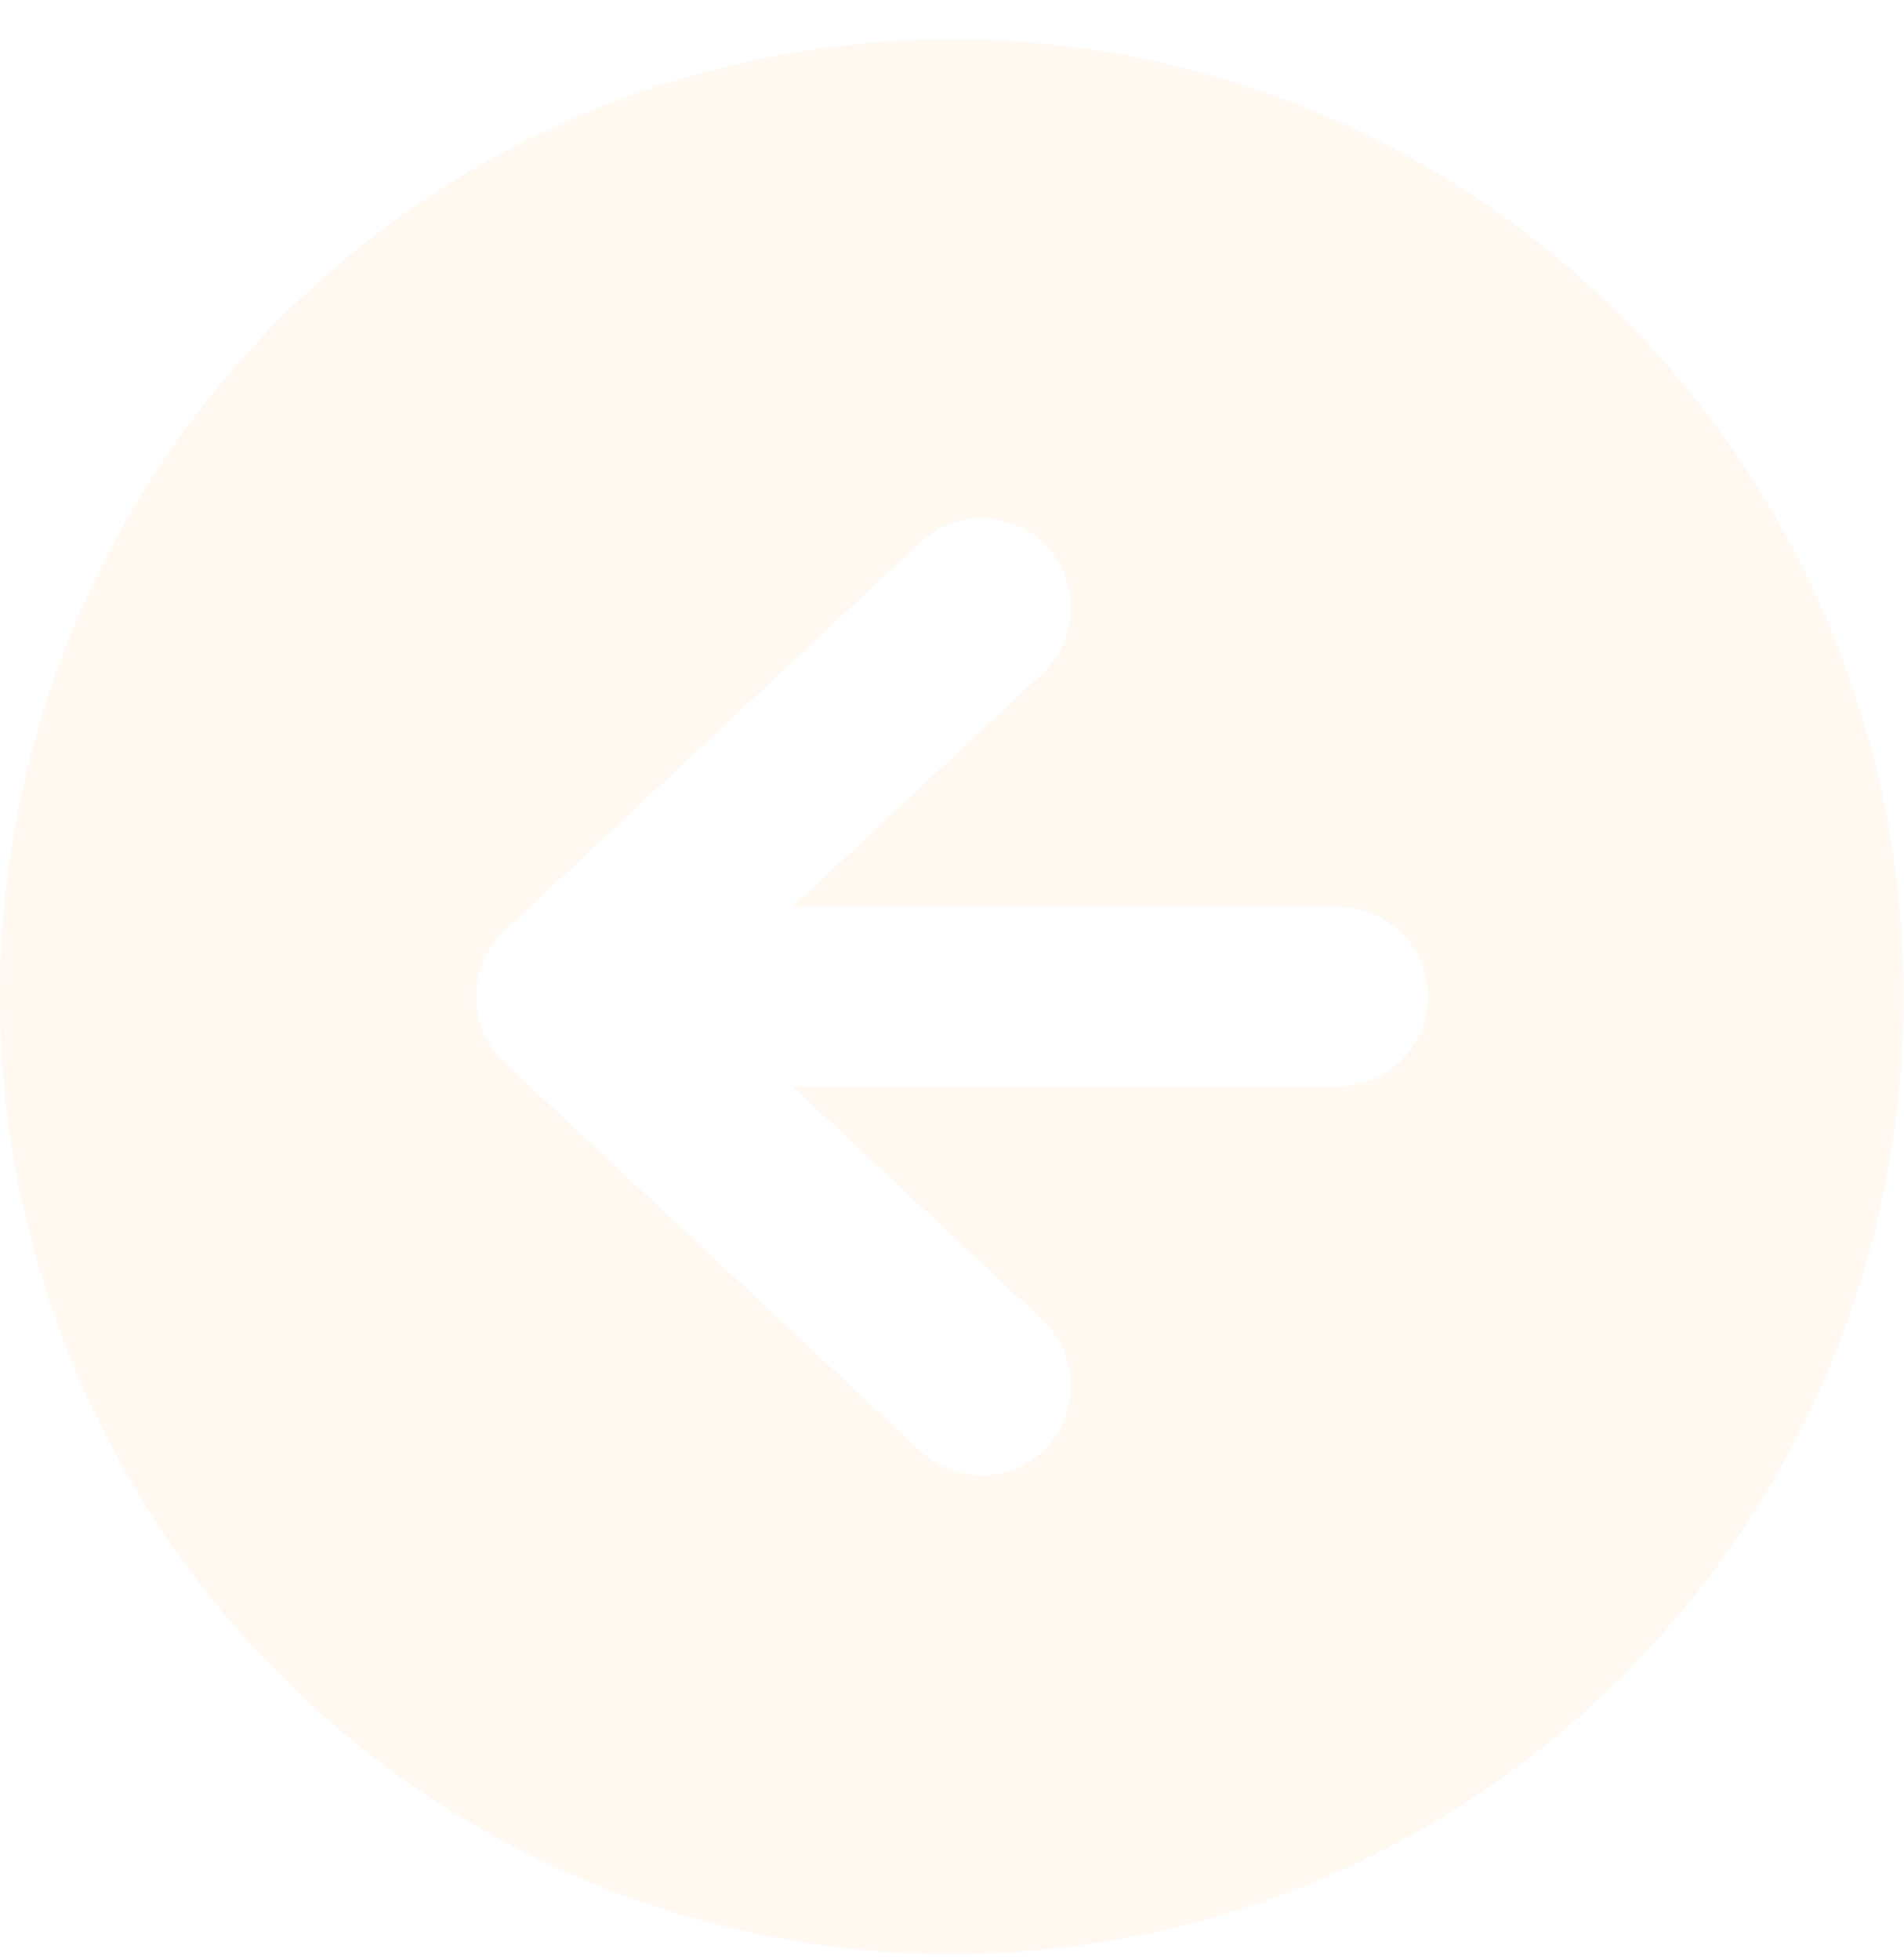
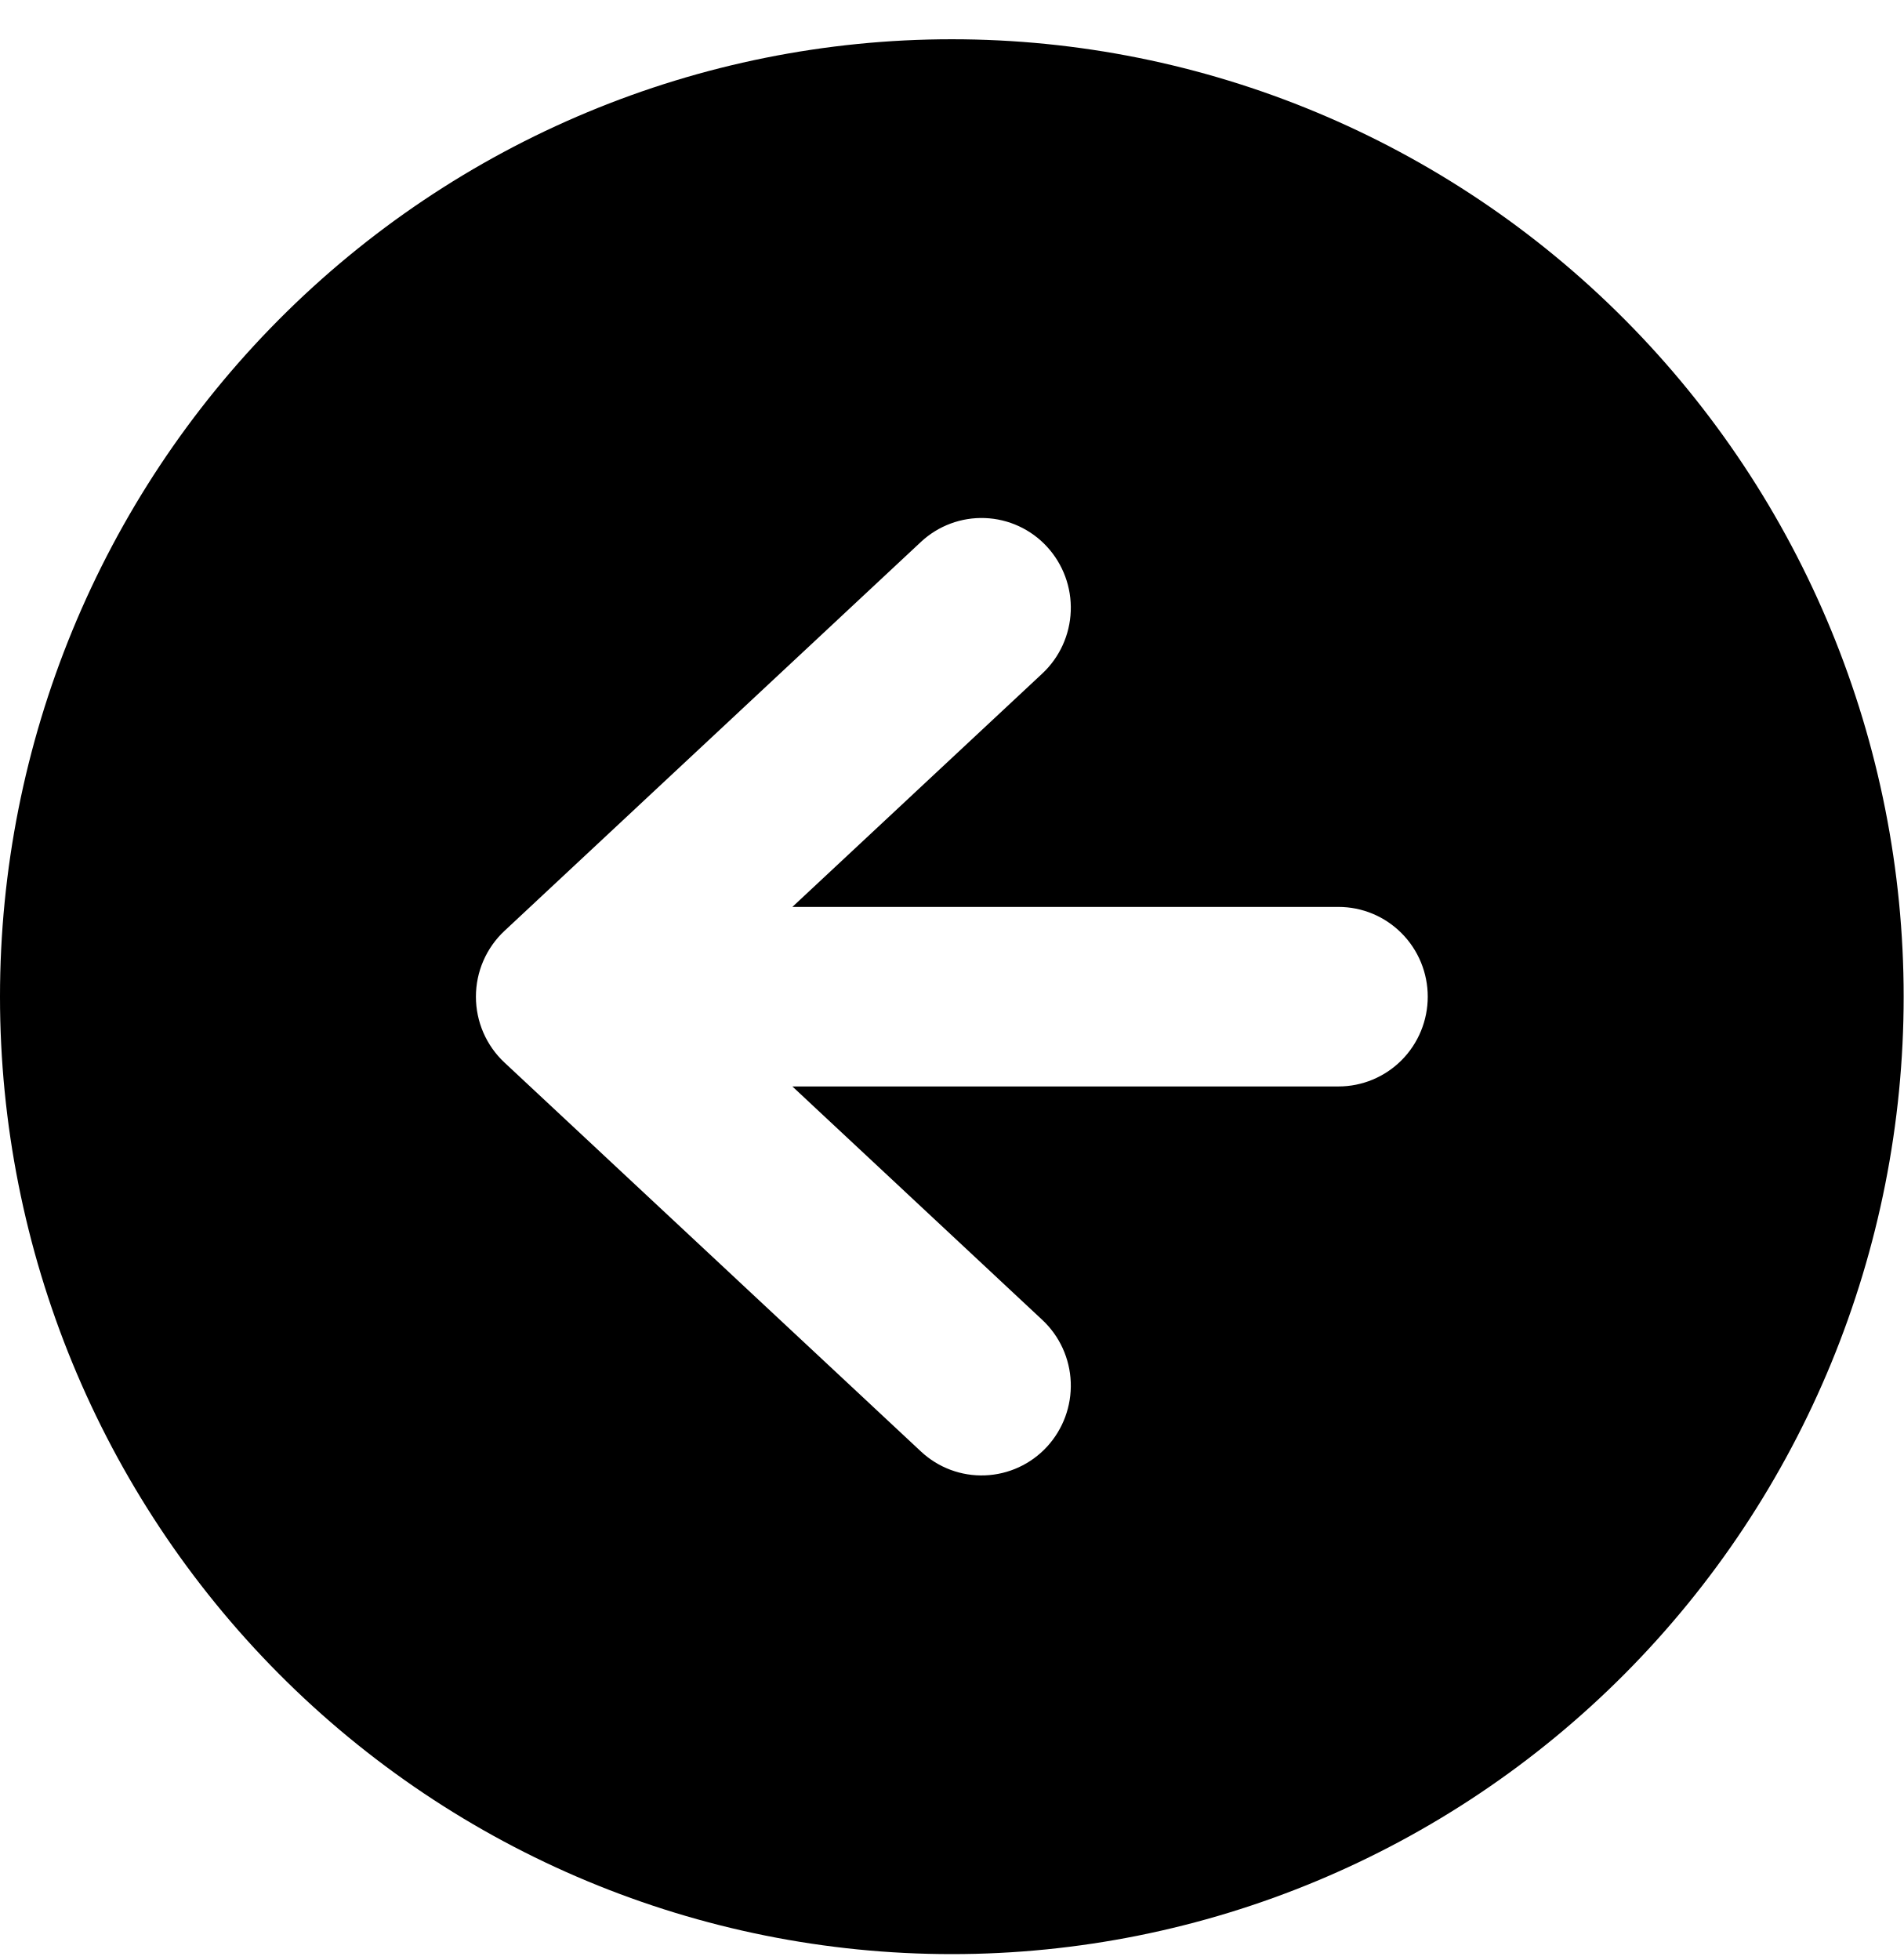
<svg xmlns="http://www.w3.org/2000/svg" width="34" height="35" viewBox="0 0 34 35" fill="none">
-   <path fill-rule="evenodd" clip-rule="evenodd" d="M17 34.895C21.509 34.895 25.833 33.094 29.021 29.888C32.209 26.681 34 22.333 34 17.798C34 13.264 32.209 8.915 29.021 5.709C25.833 2.503 21.509 0.701 17 0.701C12.491 0.701 8.167 2.503 4.979 5.709C1.791 8.915 0 13.264 0 17.798C0 22.333 1.791 26.681 4.979 29.888C8.167 33.094 12.491 34.895 17 34.895ZM23.906 19.401C24.329 19.401 24.734 19.232 25.033 18.932C25.332 18.631 25.5 18.223 25.5 17.798C25.5 17.373 25.332 16.965 25.033 16.665C24.734 16.364 24.329 16.195 23.906 16.195H14.152L18.615 12.028C18.925 11.739 19.108 11.338 19.124 10.913C19.14 10.488 18.987 10.075 18.7 9.763C18.413 9.451 18.014 9.267 17.591 9.251C17.169 9.235 16.758 9.388 16.448 9.677L9.01 16.623C8.849 16.773 8.721 16.955 8.633 17.157C8.545 17.359 8.5 17.578 8.5 17.798C8.5 18.019 8.545 18.237 8.633 18.44C8.721 18.642 8.849 18.824 9.01 18.974L16.448 25.919C16.758 26.209 17.169 26.362 17.591 26.346C18.014 26.33 18.413 26.146 18.7 25.834C18.987 25.522 19.14 25.108 19.124 24.683C19.108 24.259 18.925 23.858 18.615 23.569L14.152 19.401H23.906Z" fill="#FFF9F2" />
+   <path fill-rule="evenodd" clip-rule="evenodd" d="M17 34.895C21.509 34.895 25.833 33.094 29.021 29.888C32.209 26.681 34 22.333 34 17.798C34 13.264 32.209 8.915 29.021 5.709C25.833 2.503 21.509 0.701 17 0.701C12.491 0.701 8.167 2.503 4.979 5.709C1.791 8.915 0 13.264 0 17.798C0 22.333 1.791 26.681 4.979 29.888C8.167 33.094 12.491 34.895 17 34.895ZM23.906 19.401C24.329 19.401 24.734 19.232 25.033 18.932C25.332 18.631 25.5 18.223 25.5 17.798C25.5 17.373 25.332 16.965 25.033 16.665C24.734 16.364 24.329 16.195 23.906 16.195H14.152L18.615 12.028C18.925 11.739 19.108 11.338 19.124 10.913C19.14 10.488 18.987 10.075 18.7 9.763C18.413 9.451 18.014 9.267 17.591 9.251C17.169 9.235 16.758 9.388 16.448 9.677L9.01 16.623C8.849 16.773 8.721 16.955 8.633 17.157C8.545 17.359 8.5 17.578 8.5 17.798C8.5 18.019 8.545 18.237 8.633 18.44C8.721 18.642 8.849 18.824 9.01 18.974L16.448 25.919C16.758 26.209 17.169 26.362 17.591 26.346C18.014 26.33 18.413 26.146 18.7 25.834C18.987 25.522 19.14 25.108 19.124 24.683C19.108 24.259 18.925 23.858 18.615 23.569L14.152 19.401H23.906Z" fill="currentColor" />
</svg>
